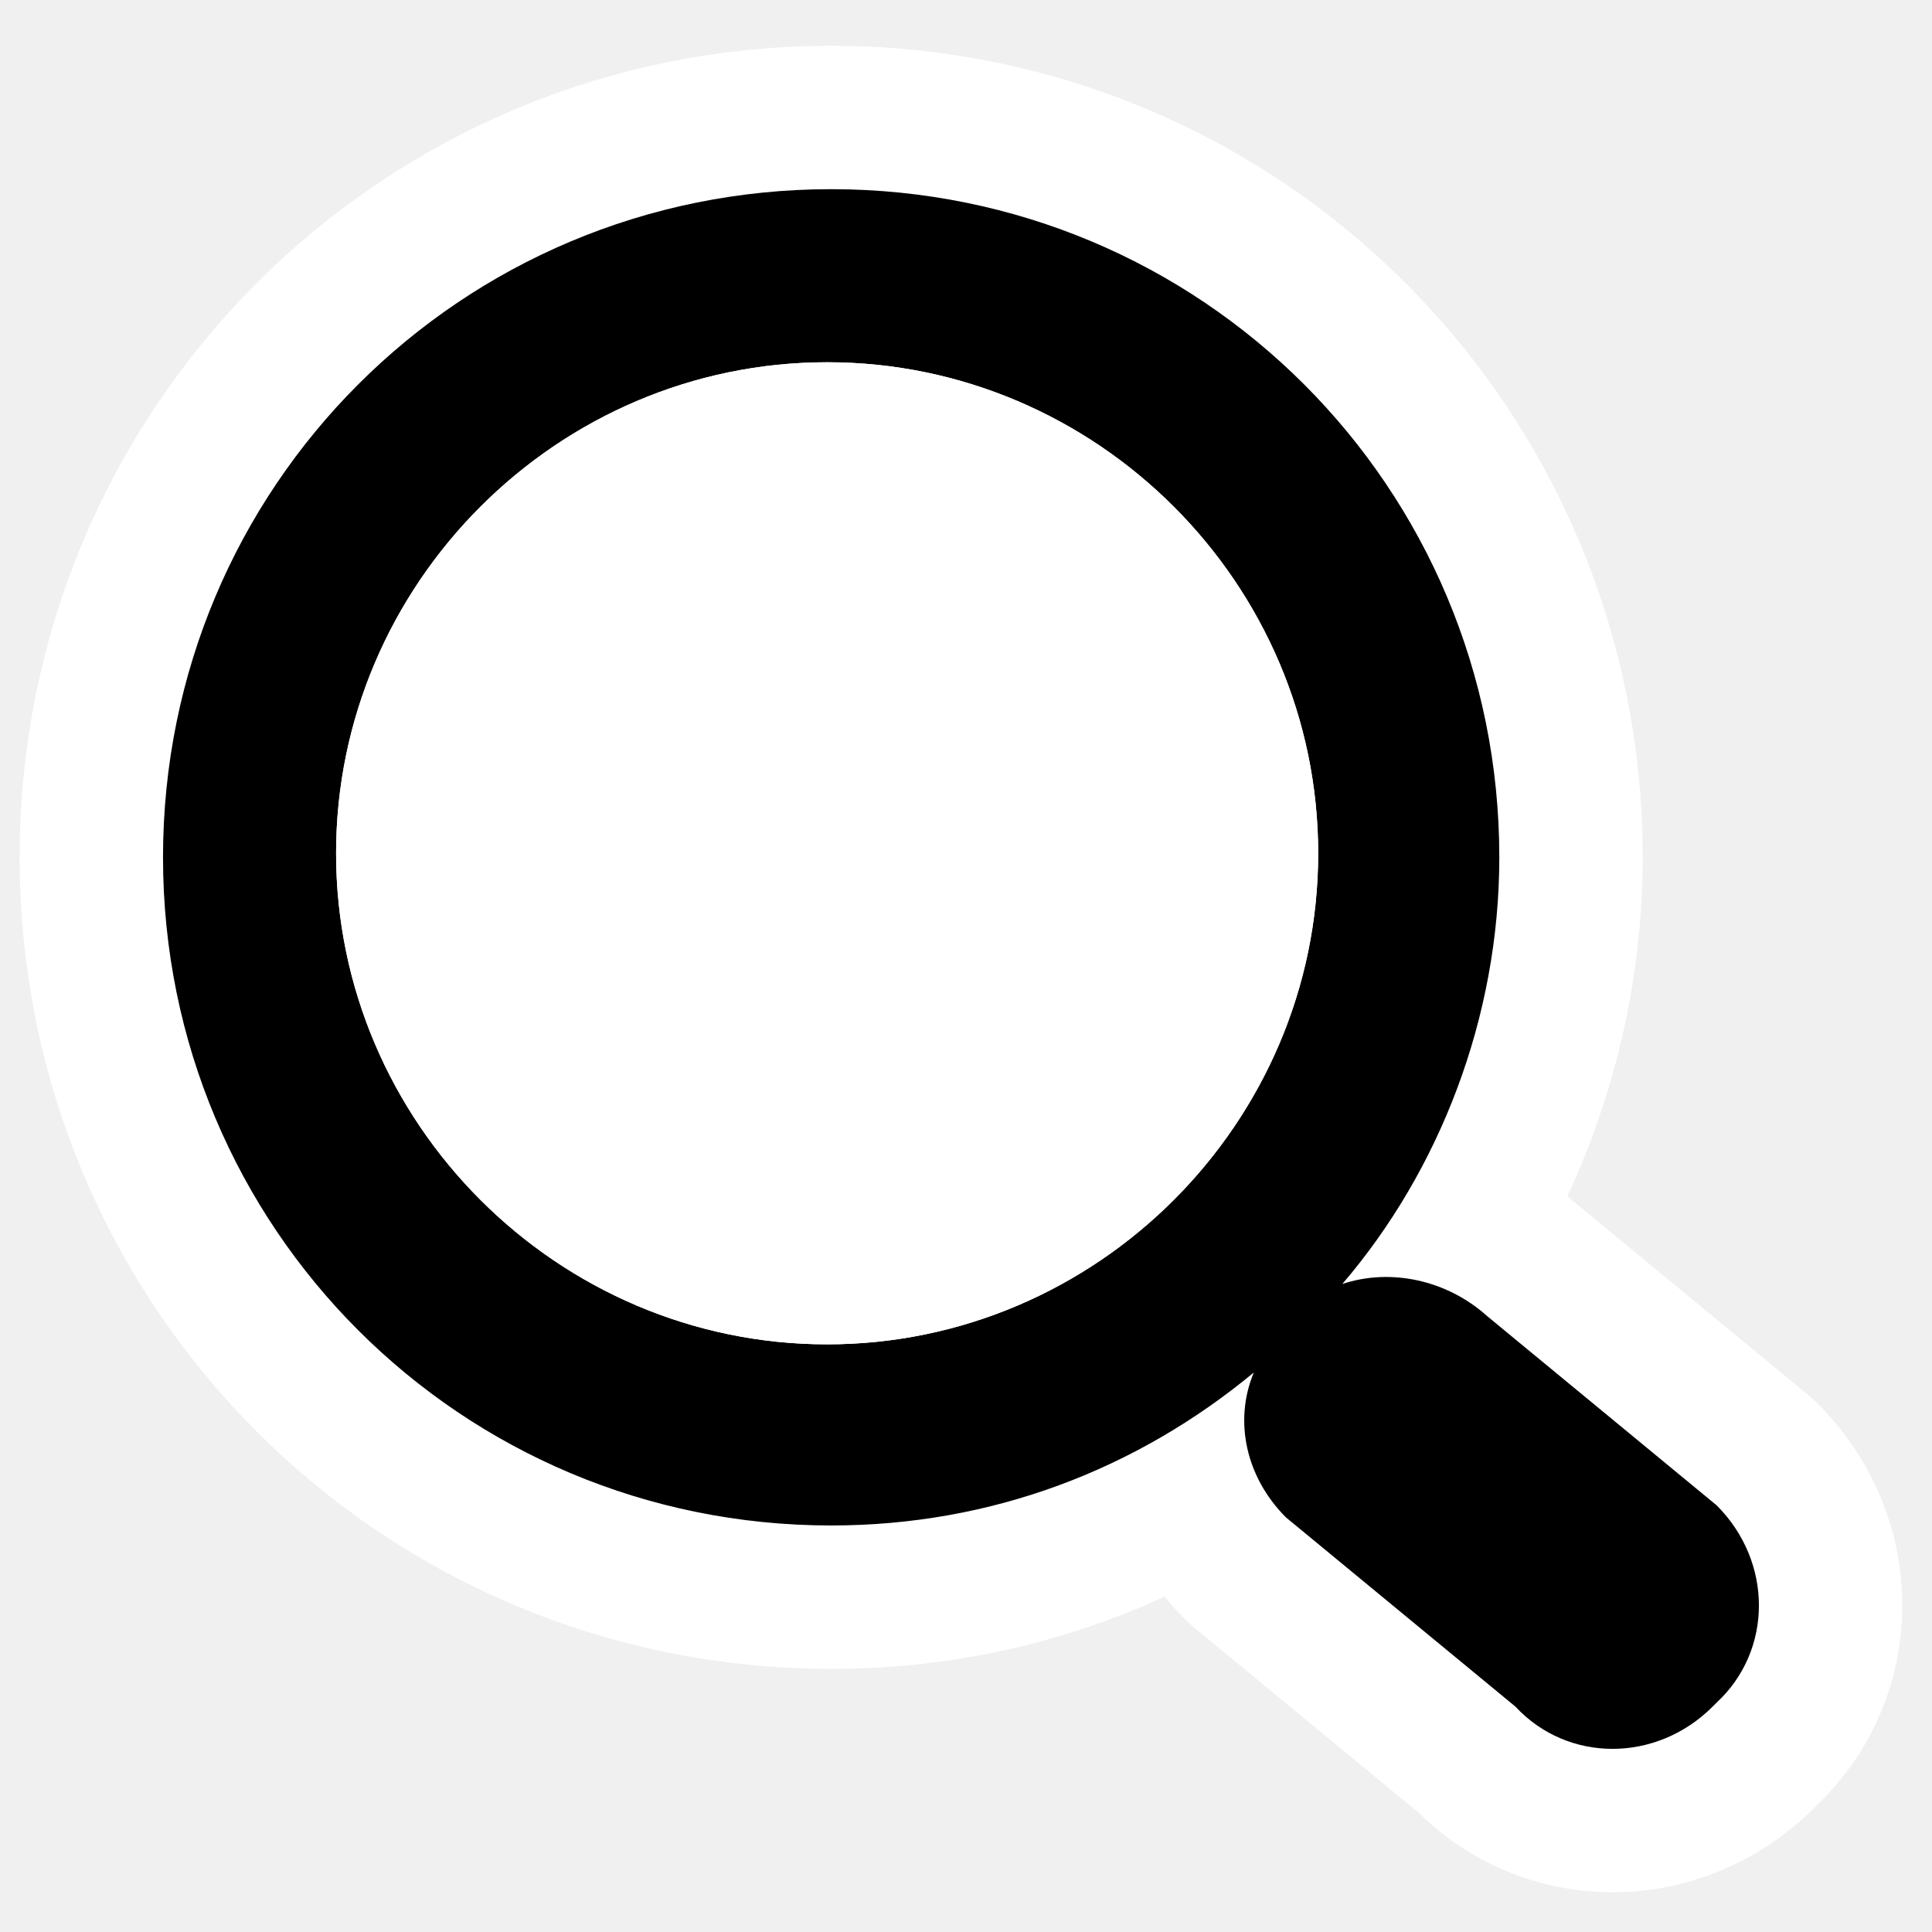
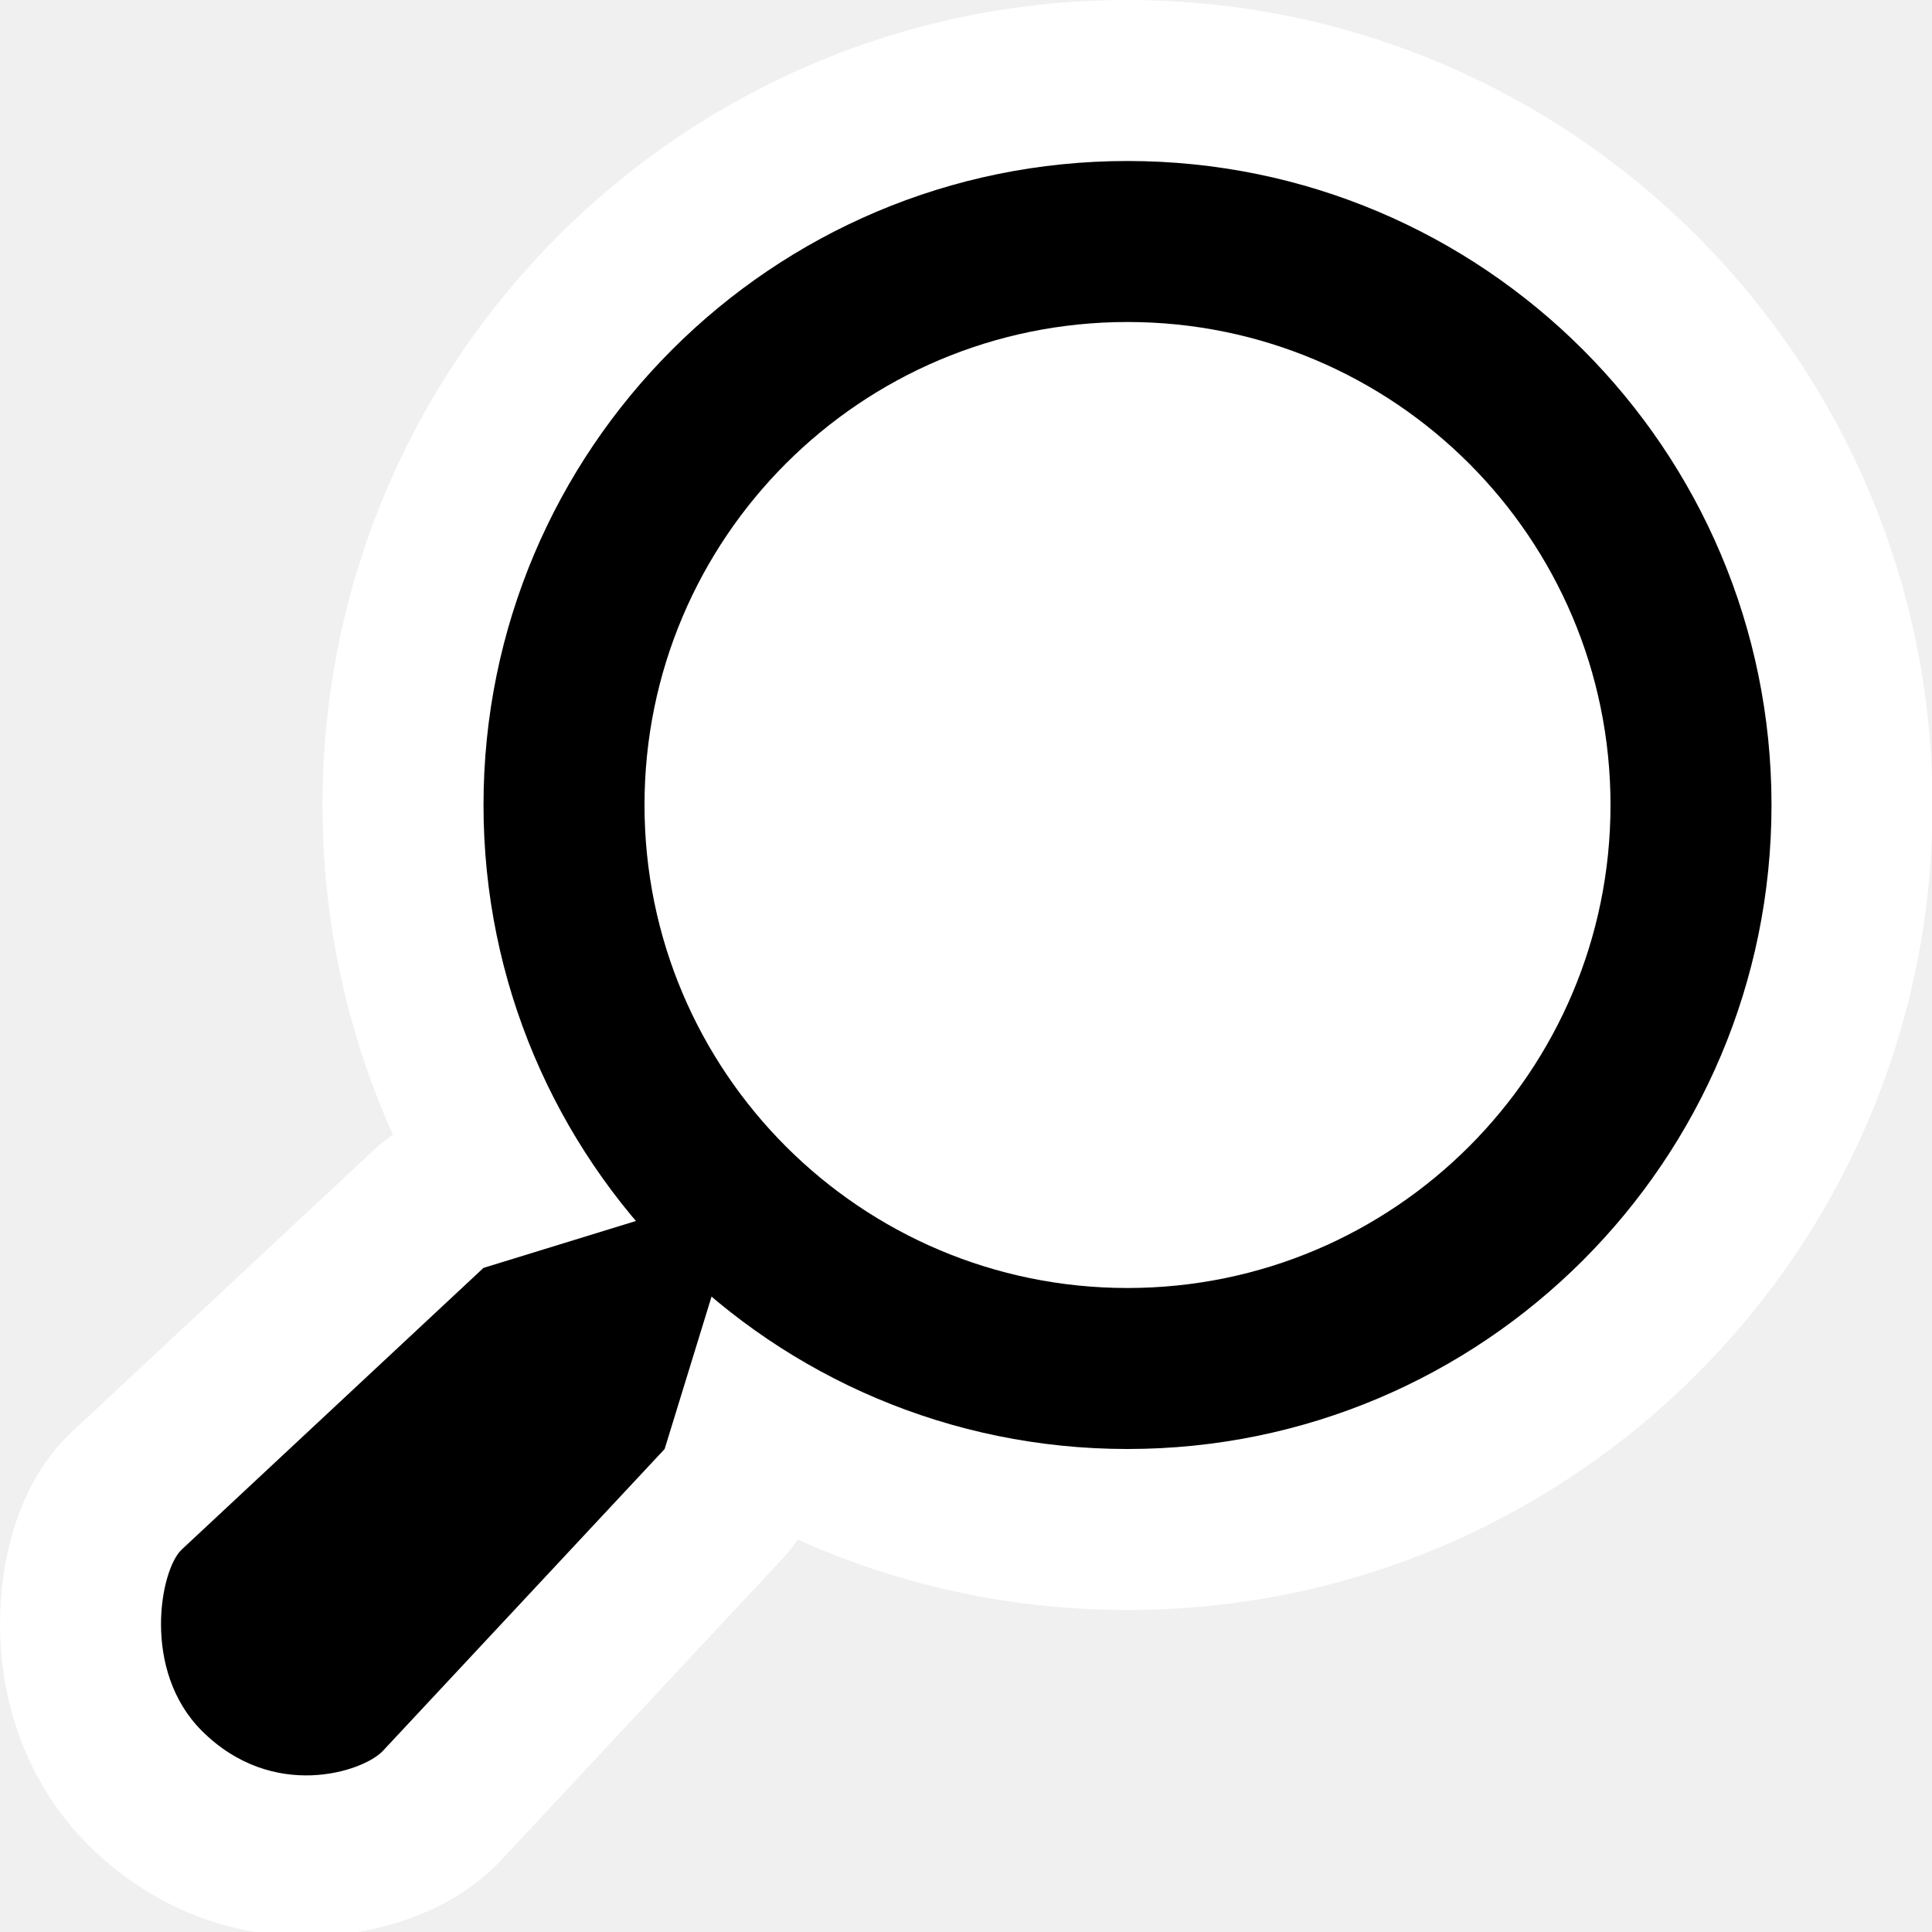
- <svg xmlns="http://www.w3.org/2000/svg" width="48pt" height="48pt" viewBox="0 0 48 48" xml:space="preserve" id="svg2">
-   <defs id="defs27">
- 		
- 		
- 	</defs>
-   <g style="fill-rule:nonzero;stroke:#000000;stroke-miterlimit:4" id="g5" transform="matrix(-1,0,0,1,47.75,-2.664535e-15)">
-     <g id="g7">
-       <path id="path9" d="M 5.2,42.4 C 6.6,43.8 8.8,43.8 10.1,42.4 L 15.8,37.7 C 16.8,36.7 17.1,35.3 16.6,34.1 C 19.5,36.5 23.1,37.9 27.1,37.9 C 36.3,37.9 43.7,30.5 43.7,21.3 C 43.7,12.1 36.3,4.7 27.1,4.7 C 17.9,4.7 10.5,12.1 10.5,21.3 C 10.5,25.3 12,29.1 14.4,31.9 C 13.2,31.5 11.8,31.8 10.8,32.7 L 5.1,37.4 C 3.7,38.8 3.7,41 5.1,42.3 L 5.2,42.4 z M 15,21.2 C 15,14.5 20.5,9 27.2,9 C 33.9,9 39.4,14.5 39.4,21.2 C 39.4,27.9 33.9,33.4 27.2,33.4 C 20.5,33.4 15,27.9 15,21.2 z " style="stroke:#ffffff;stroke-width:7.126;stroke-linejoin:round" />
-       <path id="path11" d="M 15,21.2 C 15,27.9 20.5,33.4 27.2,33.4 C 33.9,33.4 39.4,27.9 39.4,21.2 C 39.4,14.5 33.9,9 27.2,9 C 20.5,9 15,14.5 15,21.2 z " style="fill:#ffffff;stroke:#ffffff;stroke-width:7.126;stroke-linejoin:round" />
-     </g>
-     <g id="g13">
-       <path id="path15" d="M 5.2,42.4 C 6.6,43.8 8.8,43.8 10.1,42.4 L 15.8,37.7 C 16.8,36.7 17.1,35.3 16.6,34.1 C 19.5,36.5 23.1,37.9 27.1,37.9 C 36.3,37.9 43.7,30.5 43.7,21.3 C 43.7,12.1 36.3,4.7 27.1,4.7 C 17.9,4.7 10.5,12.1 10.5,21.3 C 10.5,25.3 12,29.1 14.4,31.9 C 13.2,31.5 11.8,31.8 10.8,32.7 L 5.1,37.4 C 3.7,38.8 3.7,41 5.1,42.3 L 5.2,42.4 z M 15,21.2 C 15,14.5 20.5,9 27.2,9 C 33.9,9 39.4,14.5 39.4,21.2 C 39.4,27.9 33.9,33.4 27.2,33.4 C 20.5,33.4 15,27.9 15,21.2 z " style="stroke:none" />
-       <path id="path17" d="M 15,21.2 C 15,27.9 20.5,33.4 27.2,33.4 C 33.9,33.4 39.4,27.9 39.4,21.2 C 39.4,14.5 33.9,9 27.2,9 C 20.5,9 15,14.5 15,21.2 z " style="fill:#ffffff;stroke:none" />
-     </g>
-   </g>
-   <g id="crop_x0020_marks" style="fill-rule:nonzero;clip-rule:nonzero;stroke:#000000;stroke-miterlimit:4;">
-     <path style="fill:none;stroke:none;" d="M48,48H0V0h48v48z" id="path24" />
+ <svg xmlns="http://www.w3.org/2000/svg" id="svg249" height="48px" width="48px">
+   <defs id="defs3" />
+   <g id="layer5" style="display:inline">
+     <rect style="fill:none;fill-opacity:0.27;stroke:none;stroke-width:4;stroke-linecap:round;stroke-linejoin:round;stroke-miterlimit:4;stroke-dasharray:none;stroke-opacity:1" id="rect1493" width="48" height="48" x="0" y="0" />
+     <path style="fill:#ffffff;fill-opacity:1;stroke:none;stroke-width:4;stroke-linecap:round;stroke-linejoin:round;stroke-miterlimit:4;stroke-dasharray:none;stroke-opacity:1" id="path3244" d="M 40 20 A 20 20 0 1 1  0,20 A 20 20 0 1 1  40 20 z" transform="matrix(-1,0,0,1,48.01255,0)" />
+     <path id="path2682" d="M 18.513,29.5 L 16.513,36 L 9.513,43.5 C 9.03,44.017 6.78,44.768 5.013,43 C 3.513,41.5 3.979,38.998 4.513,38.5 L 12.013,31.5 L 18.513,29.5 z " style="color:#000000;fill:#ffffff;fill-opacity:1;fill-rule:nonzero;stroke:#ffffff;stroke-width:8;stroke-linecap:round;stroke-linejoin:round;marker:none;marker-start:none;marker-mid:none;marker-end:none;stroke-miterlimit:4;stroke-dasharray:none;stroke-dashoffset:0;stroke-opacity:1;visibility:visible;display:inline;overflow:visible" />
+     <path style="fill:#000000;fill-opacity:1;stroke:none;stroke-width:4;stroke-linecap:round;stroke-linejoin:round;stroke-miterlimit:4;stroke-dasharray:none;stroke-opacity:1" id="path4119" d="M 36 20 A 16 16 0 1 1  4,20 A 16 16 0 1 1  36 20 z" transform="matrix(-1,0,0,1,48.01255,0)" />
+     <path style="fill:#ffffff;fill-opacity:1;stroke:none;stroke-width:4;stroke-linecap:round;stroke-linejoin:round;stroke-miterlimit:4;stroke-dasharray:none;stroke-opacity:1" id="path4994" d="M 32 20 A 12 12 0 1 1  8,20 A 12 12 0 1 1  32 20 z" transform="matrix(-1,0,0,1,48.01255,0)" />
+     <path style="color:#000000;fill:#000000;fill-opacity:1;fill-rule:nonzero;stroke:none;stroke-width:8;stroke-linecap:round;stroke-linejoin:round;marker:none;marker-start:none;marker-mid:none;marker-end:none;stroke-miterlimit:4;stroke-dasharray:none;stroke-dashoffset:0;stroke-opacity:1;visibility:visible;display:inline;overflow:visible" d="M 18.513,29.5 L 16.513,36 L 9.513,43.5 C 9.03,44.017 6.78,44.768 5.013,43 C 3.513,41.5 3.979,38.998 4.513,38.5 L 12.013,31.5 L 18.513,29.5 z " id="path15511" />
  </g>
</svg>
